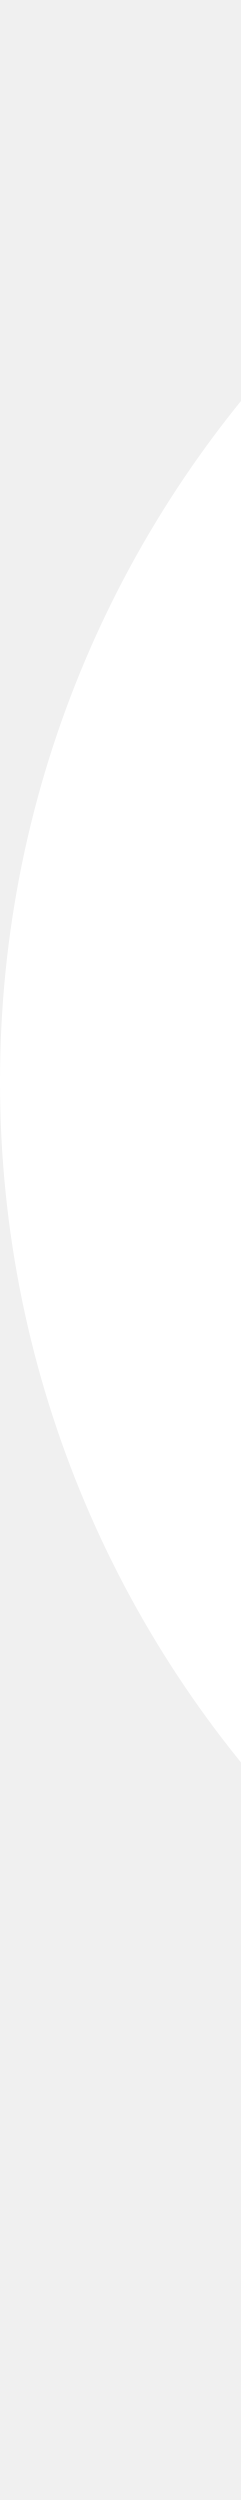
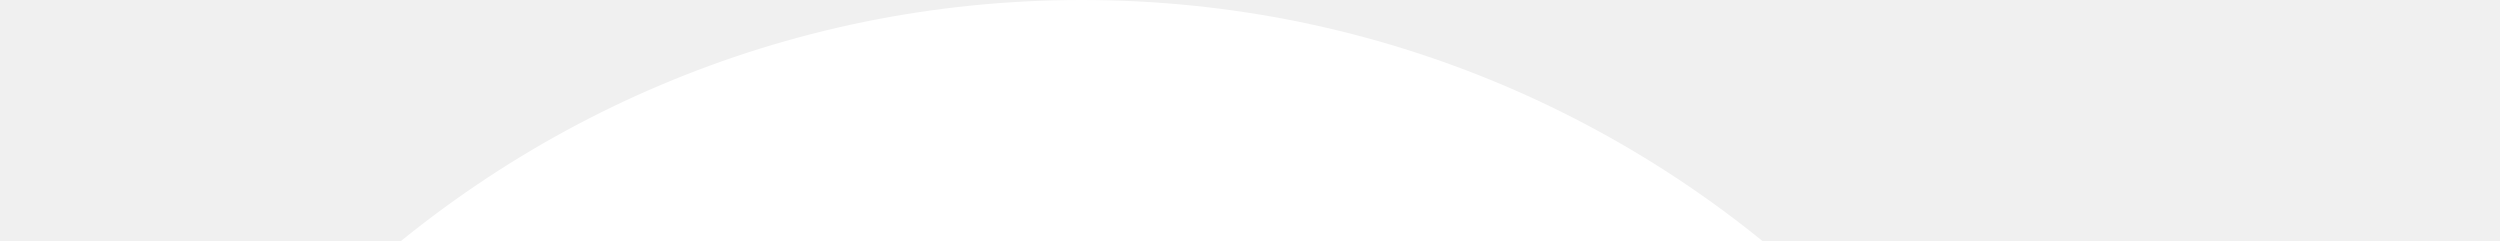
- <svg xmlns="http://www.w3.org/2000/svg" viewBox="0 0 50 520">
+ <svg xmlns="http://www.w3.org/2000/svg" viewBox="0 0 520 50">
  <rect width="450" height="450" rx="300" fill="#ffffff" />
  <text x="256" y="370" font-family="Arial Black, Arial, sans-serif" fill="#0f2552" font-size="330" font-weight="1000" padding-bottom="200" text-anchor="middle">₦</text>
</svg>
